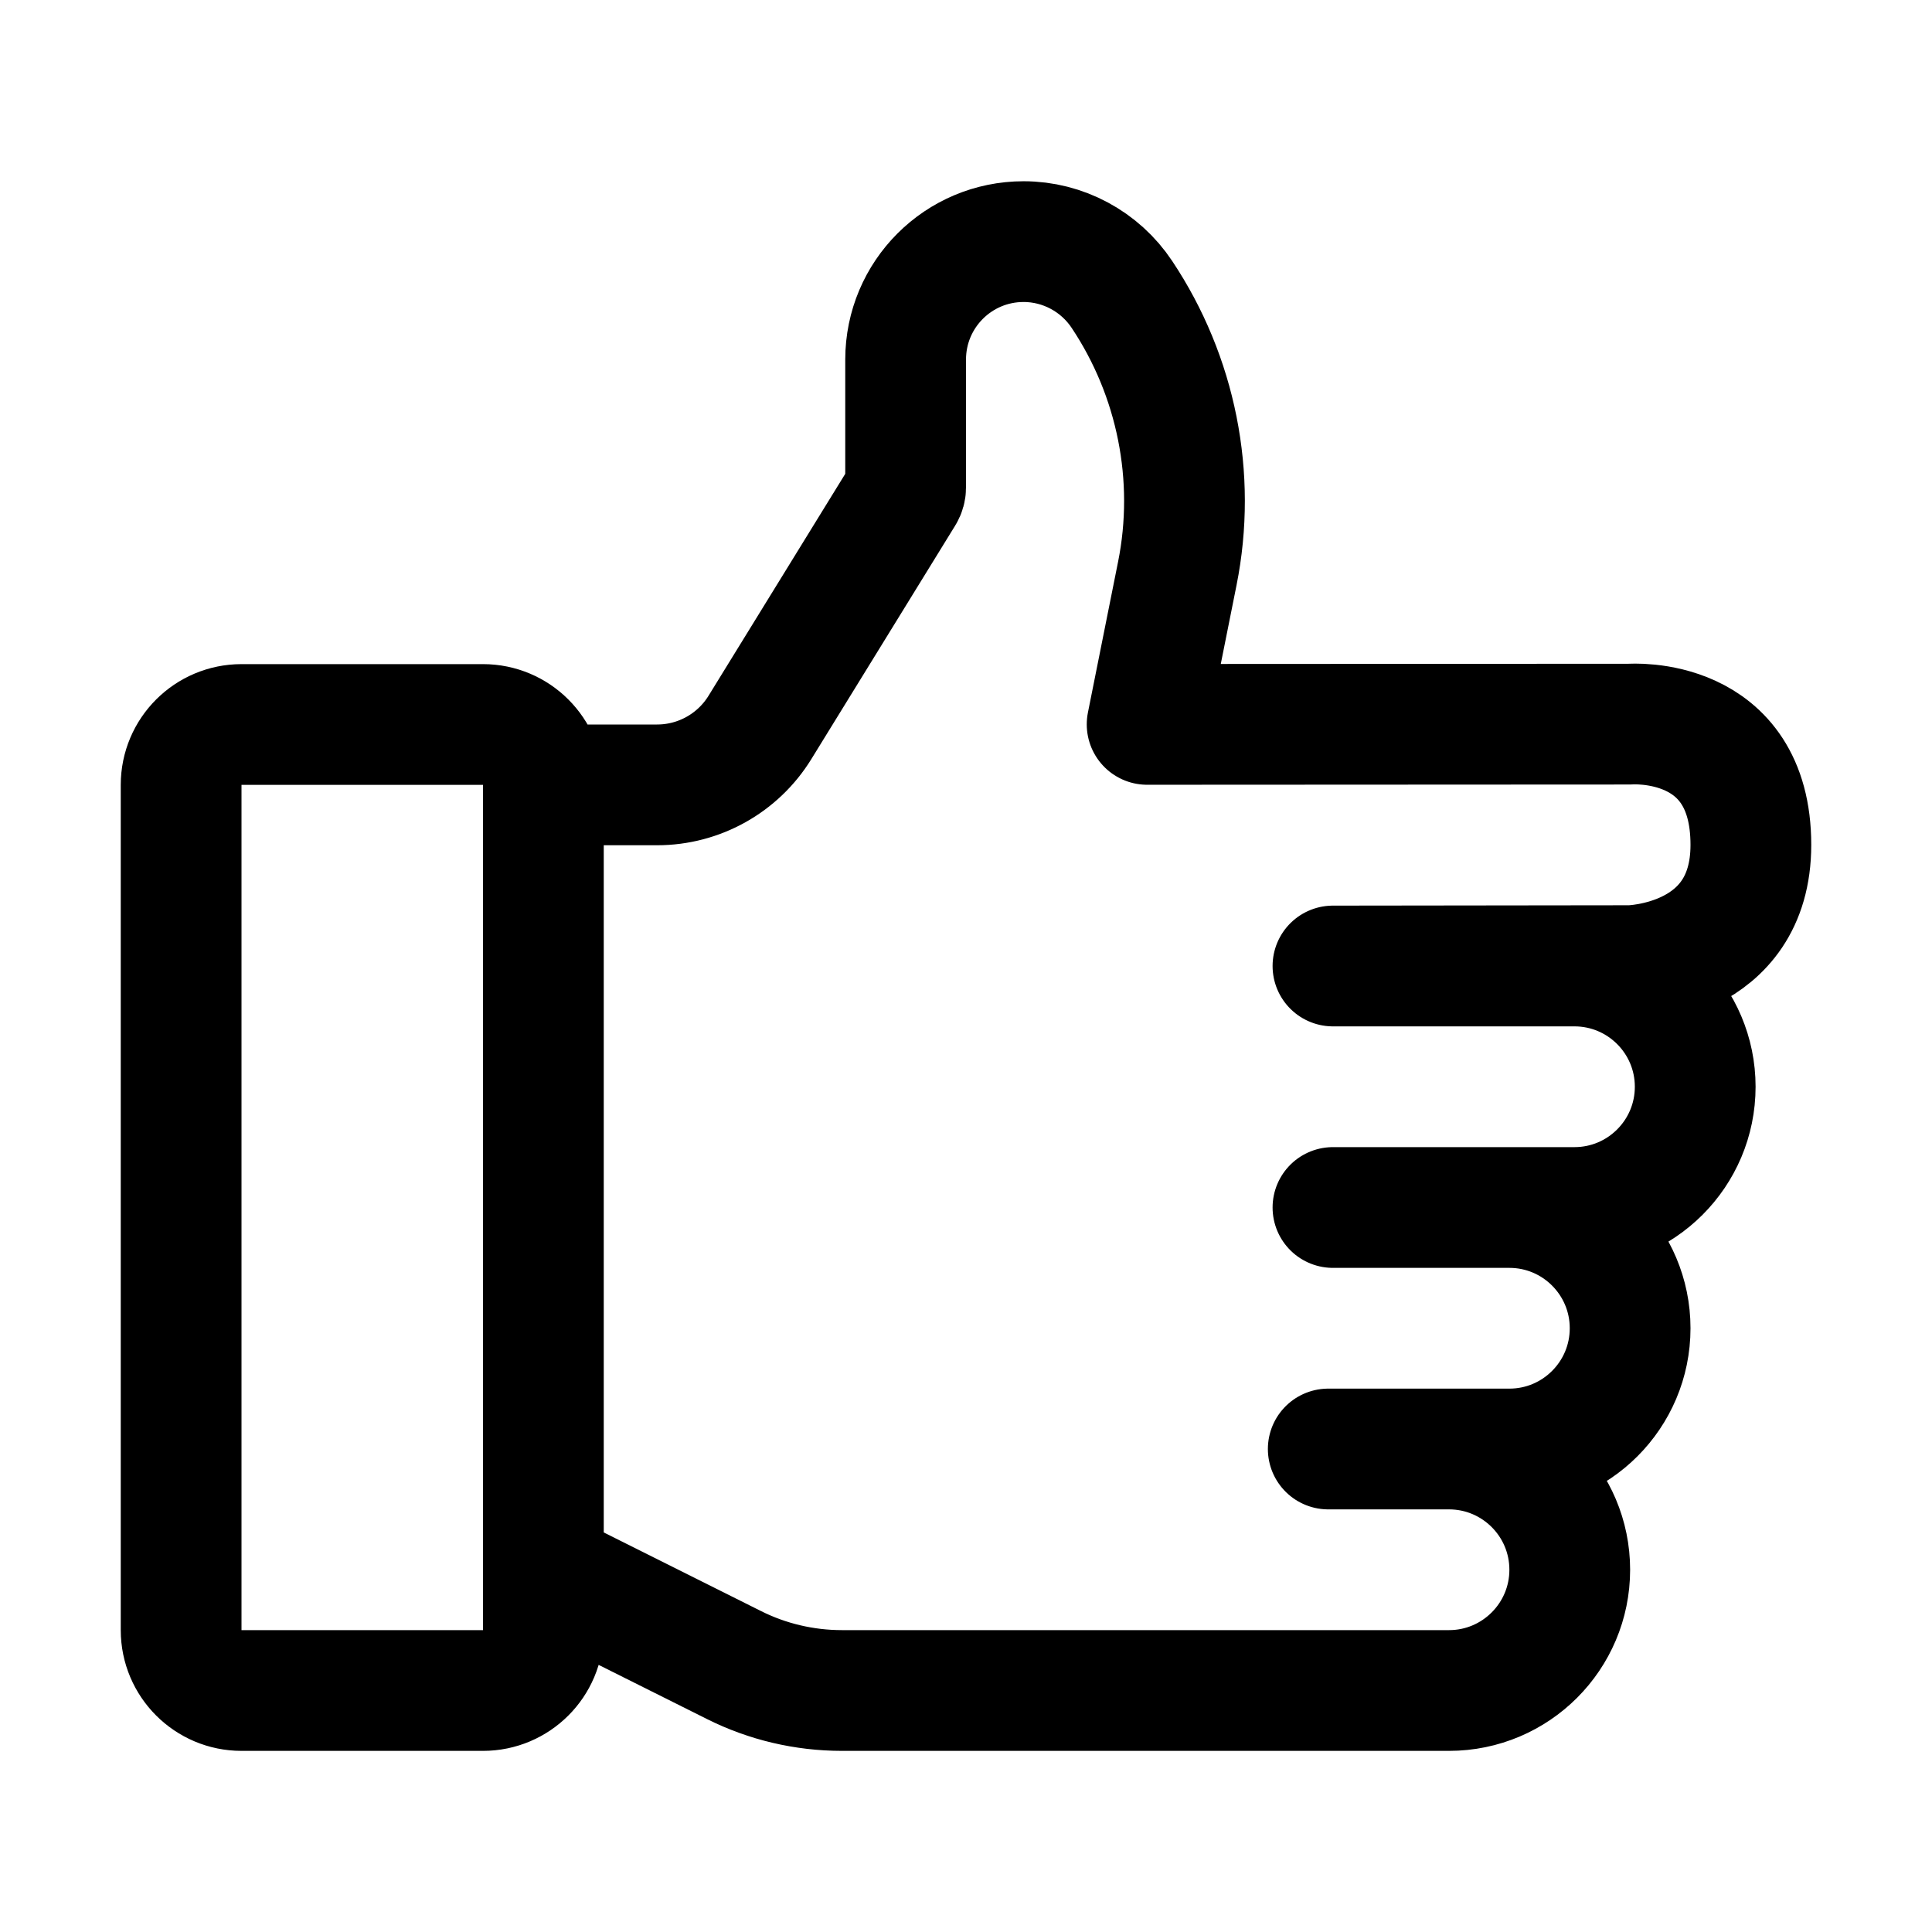
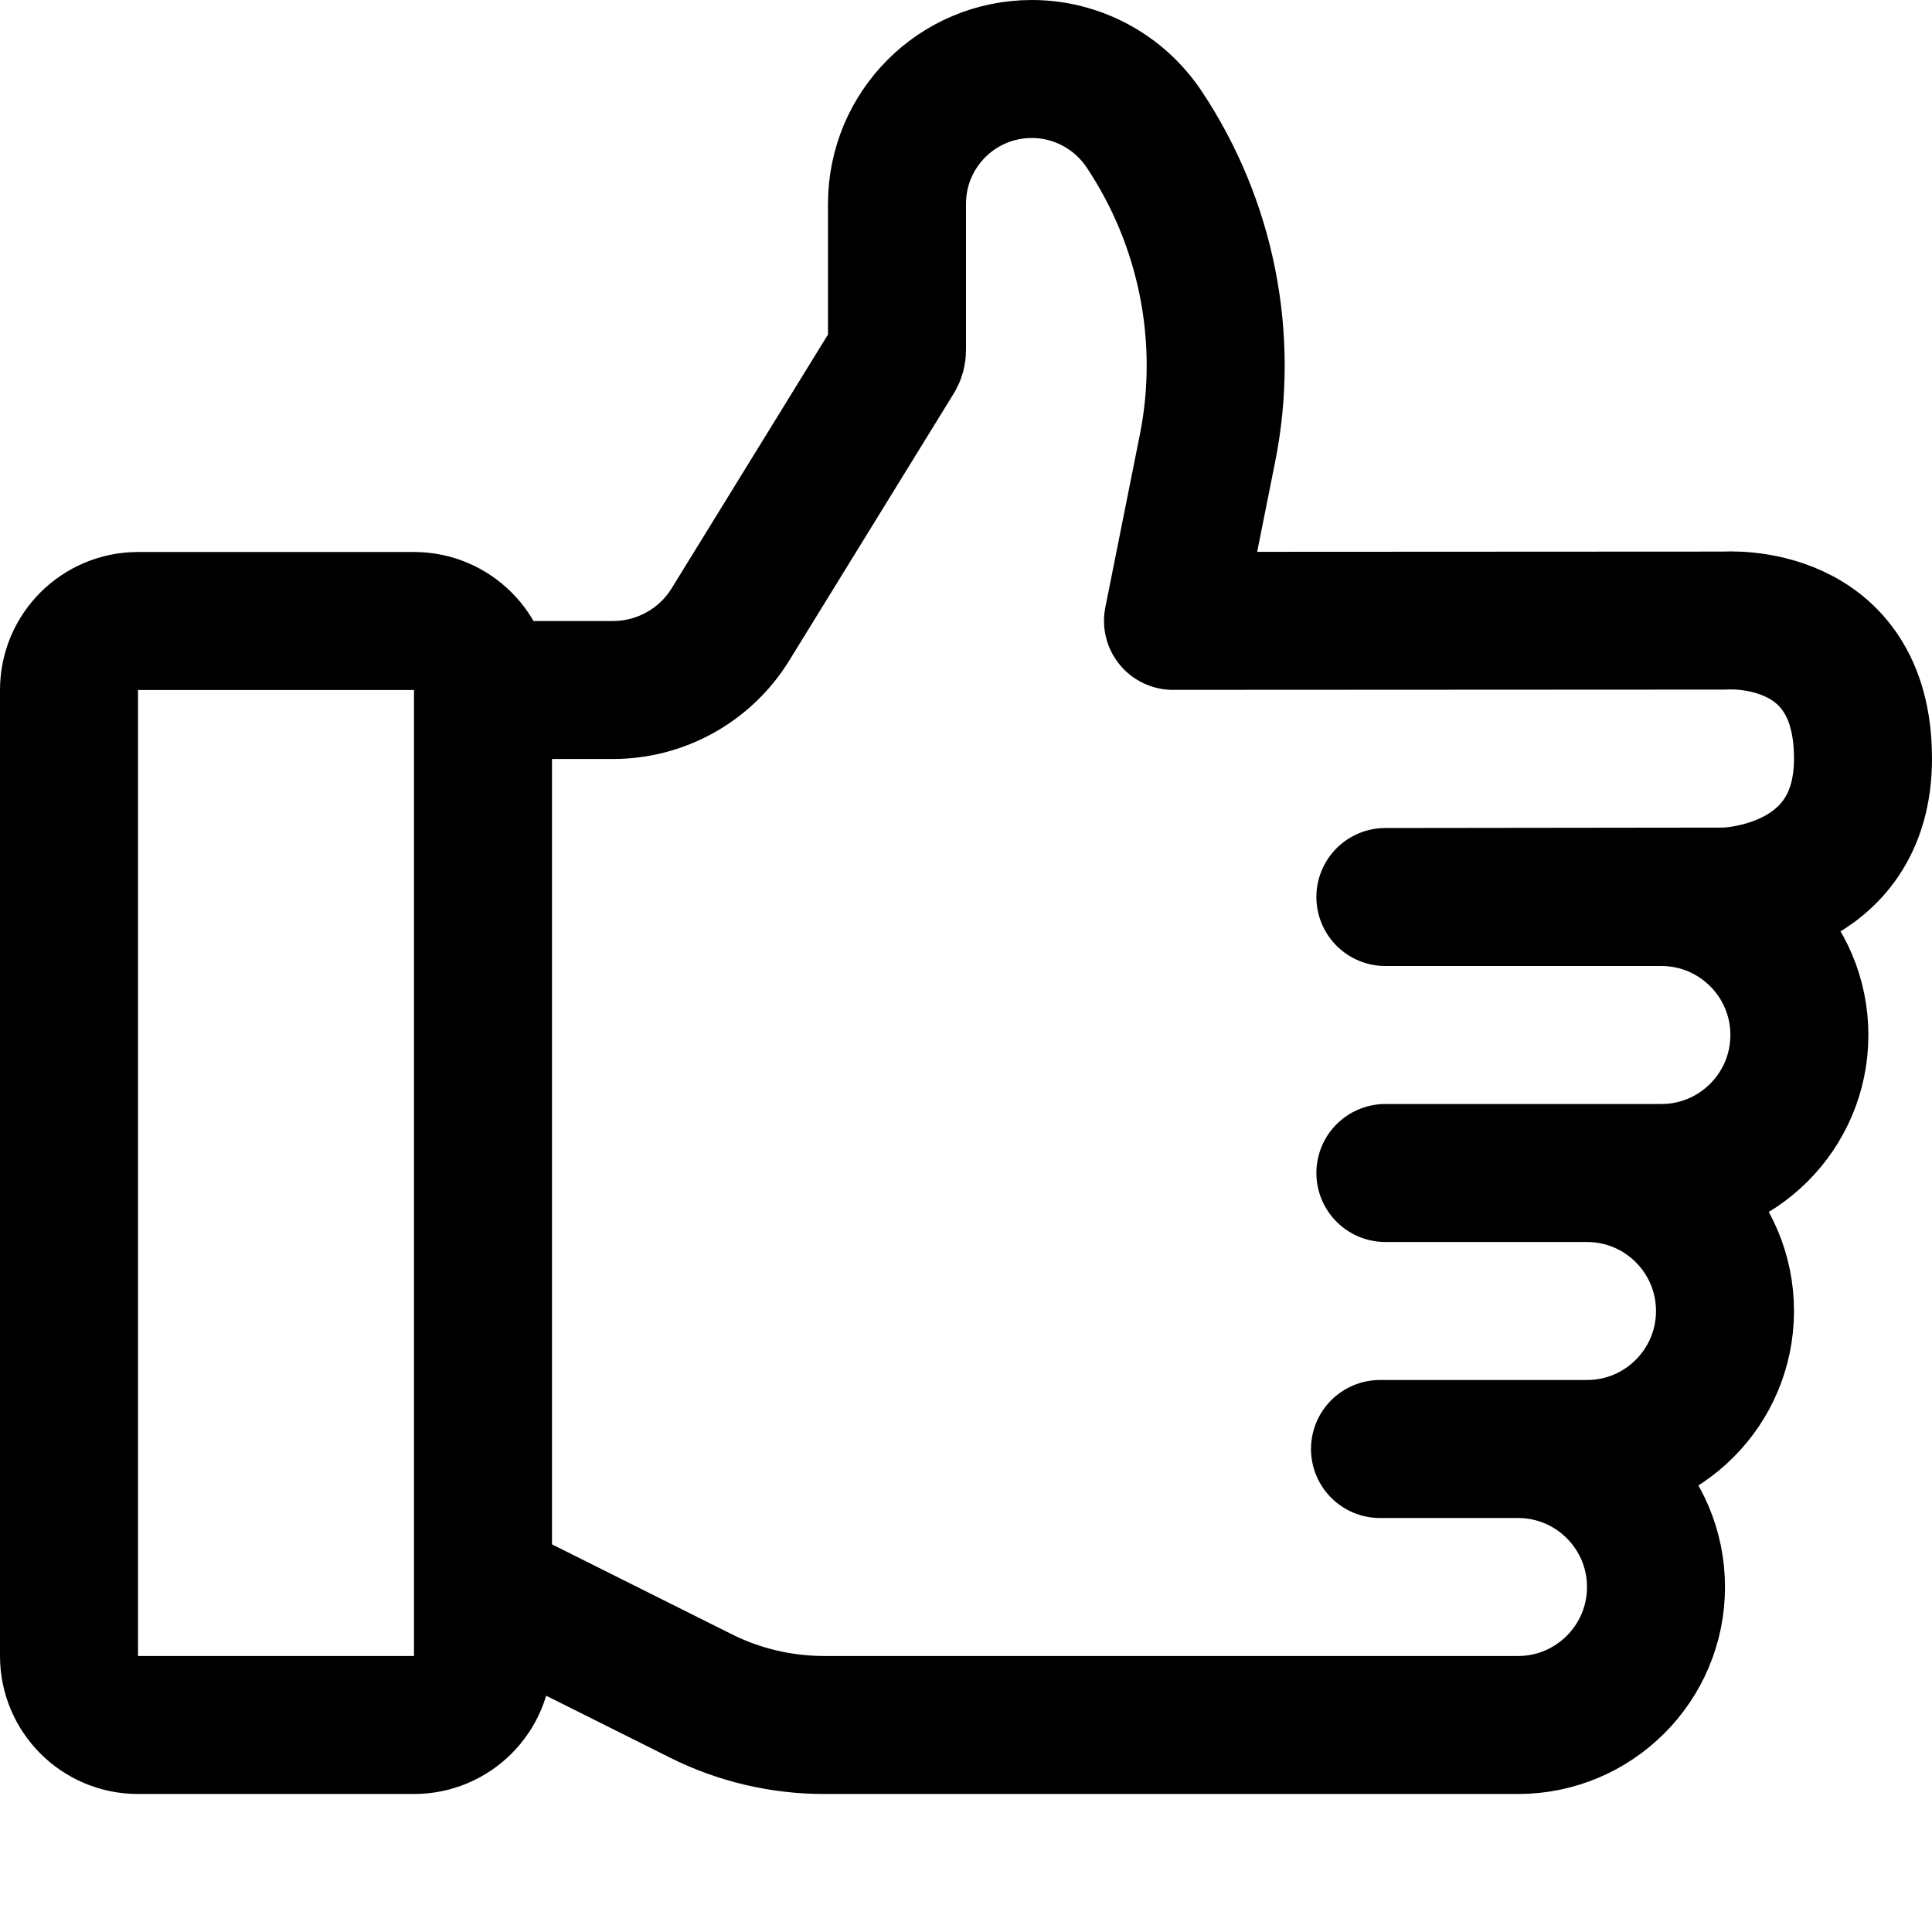
- <svg xmlns="http://www.w3.org/2000/svg" width="16" height="16" viewBox="0 0 16 16" fill="none">
-   <path class="line" d="m 12,10 h 0.5 c 0.552,0 1,0.448 1,1 v 0 c 0,0.552 -0.448,1 -1,1 L 11,12 h 1 c 0.552,0 1,0.448 1,1 v 0 c 0,0.552 -0.448,1 -1,1 h -1.5 l -3.528,-6e-5 c -0.31,0 -0.617,-0.072 -0.894,-0.211 L 4.5,13 m 0,-6.5 c 0,-0.276 -0.224,-0.5 -0.5,-0.5 H 2 c -0.276,0 -0.5,0.224 -0.5,0.5 v 7 c 0,0.276 0.224,0.5 0.5,0.5 h 2 c 0.276,0 0.5,-0.224 0.5,-0.5 v -0.5 -6.5 h 0.942 c 0.347,10e-6 0.669,-0.18 0.851,-0.475 l 1.192,-1.935 c 0.01,-0.016 0.015,-0.035 0.015,-0.053 l -10e-6,-1.059 c 0,-0.54 0.437,-0.977 0.977,-0.977 v 0 c 0.327,0 0.633,0.165 0.814,0.437 v 0 c 0.452,0.678 0.619,1.512 0.459,2.311 L 9.5,5.999 13.5,5.997 c 0,0 1,-0.077 1,1 0,0.983 -1,1 -1,1 l -2.461,0.003 h 2 c 0.552,0 1,0.448 1,1 v 0 c 0,0.552 -0.448,1 -1,1 h -2" stroke="currentColor" stroke-linecap="round" stroke-linejoin="round" />
+ <svg xmlns="http://www.w3.org/2000/svg" width="14" height="14" viewBox="0 0 14 14" fill="none" version="1.1">
+   <path class="line" d="m 11,8.5 h 0.5 c 0.552,0 1,0.448 1,1 v 0 c 0,0.552 -0.448,1 -1,1 L 10,10.5 h 1 c 0.552,0 1,0.448 1,1 v 0 c 0,0.552 -0.448,1 -1,1 H 9.5 l -3.528,-6e-5 c -0.31,0 -0.617,-0.072 -0.894,-0.211 L 3.5,11.5 m 0,-6.5 c 0,-0.276 -0.224,-0.5 -0.5,-0.5 H 1 c -0.276,0 -0.5,0.224 -0.5,0.5 v 7 c 0,0.276 0.224,0.5 0.5,0.5 h 2 c 0.276,0 0.5,-0.224 0.5,-0.5 v -0.5 -6.5 h 0.942 c 0.347,10e-6 0.669,-0.18 0.851,-0.475 L 6.485,2.59 C 6.495,2.574 6.5,2.555 6.5,2.536 L 6.5,1.477 C 6.5,0.937 6.937,0.5 7.477,0.5 v 0 c 0.327,0 0.633,0.165 0.814,0.437 v 0 C 8.743,1.615 8.91,2.449 8.75,3.248 L 8.5,4.499 12.5,4.497 c 0,0 1,-0.077 1,1 0,0.983 -1,1 -1,1 l -2.461,0.003 h 2 c 0.552,0 1,0.448 1,1 v 0 c 0,0.552 -0.448,1 -1,1 h -2" stroke="currentColor" stroke-linecap="round" stroke-linejoin="round" id="path1" />
</svg>
